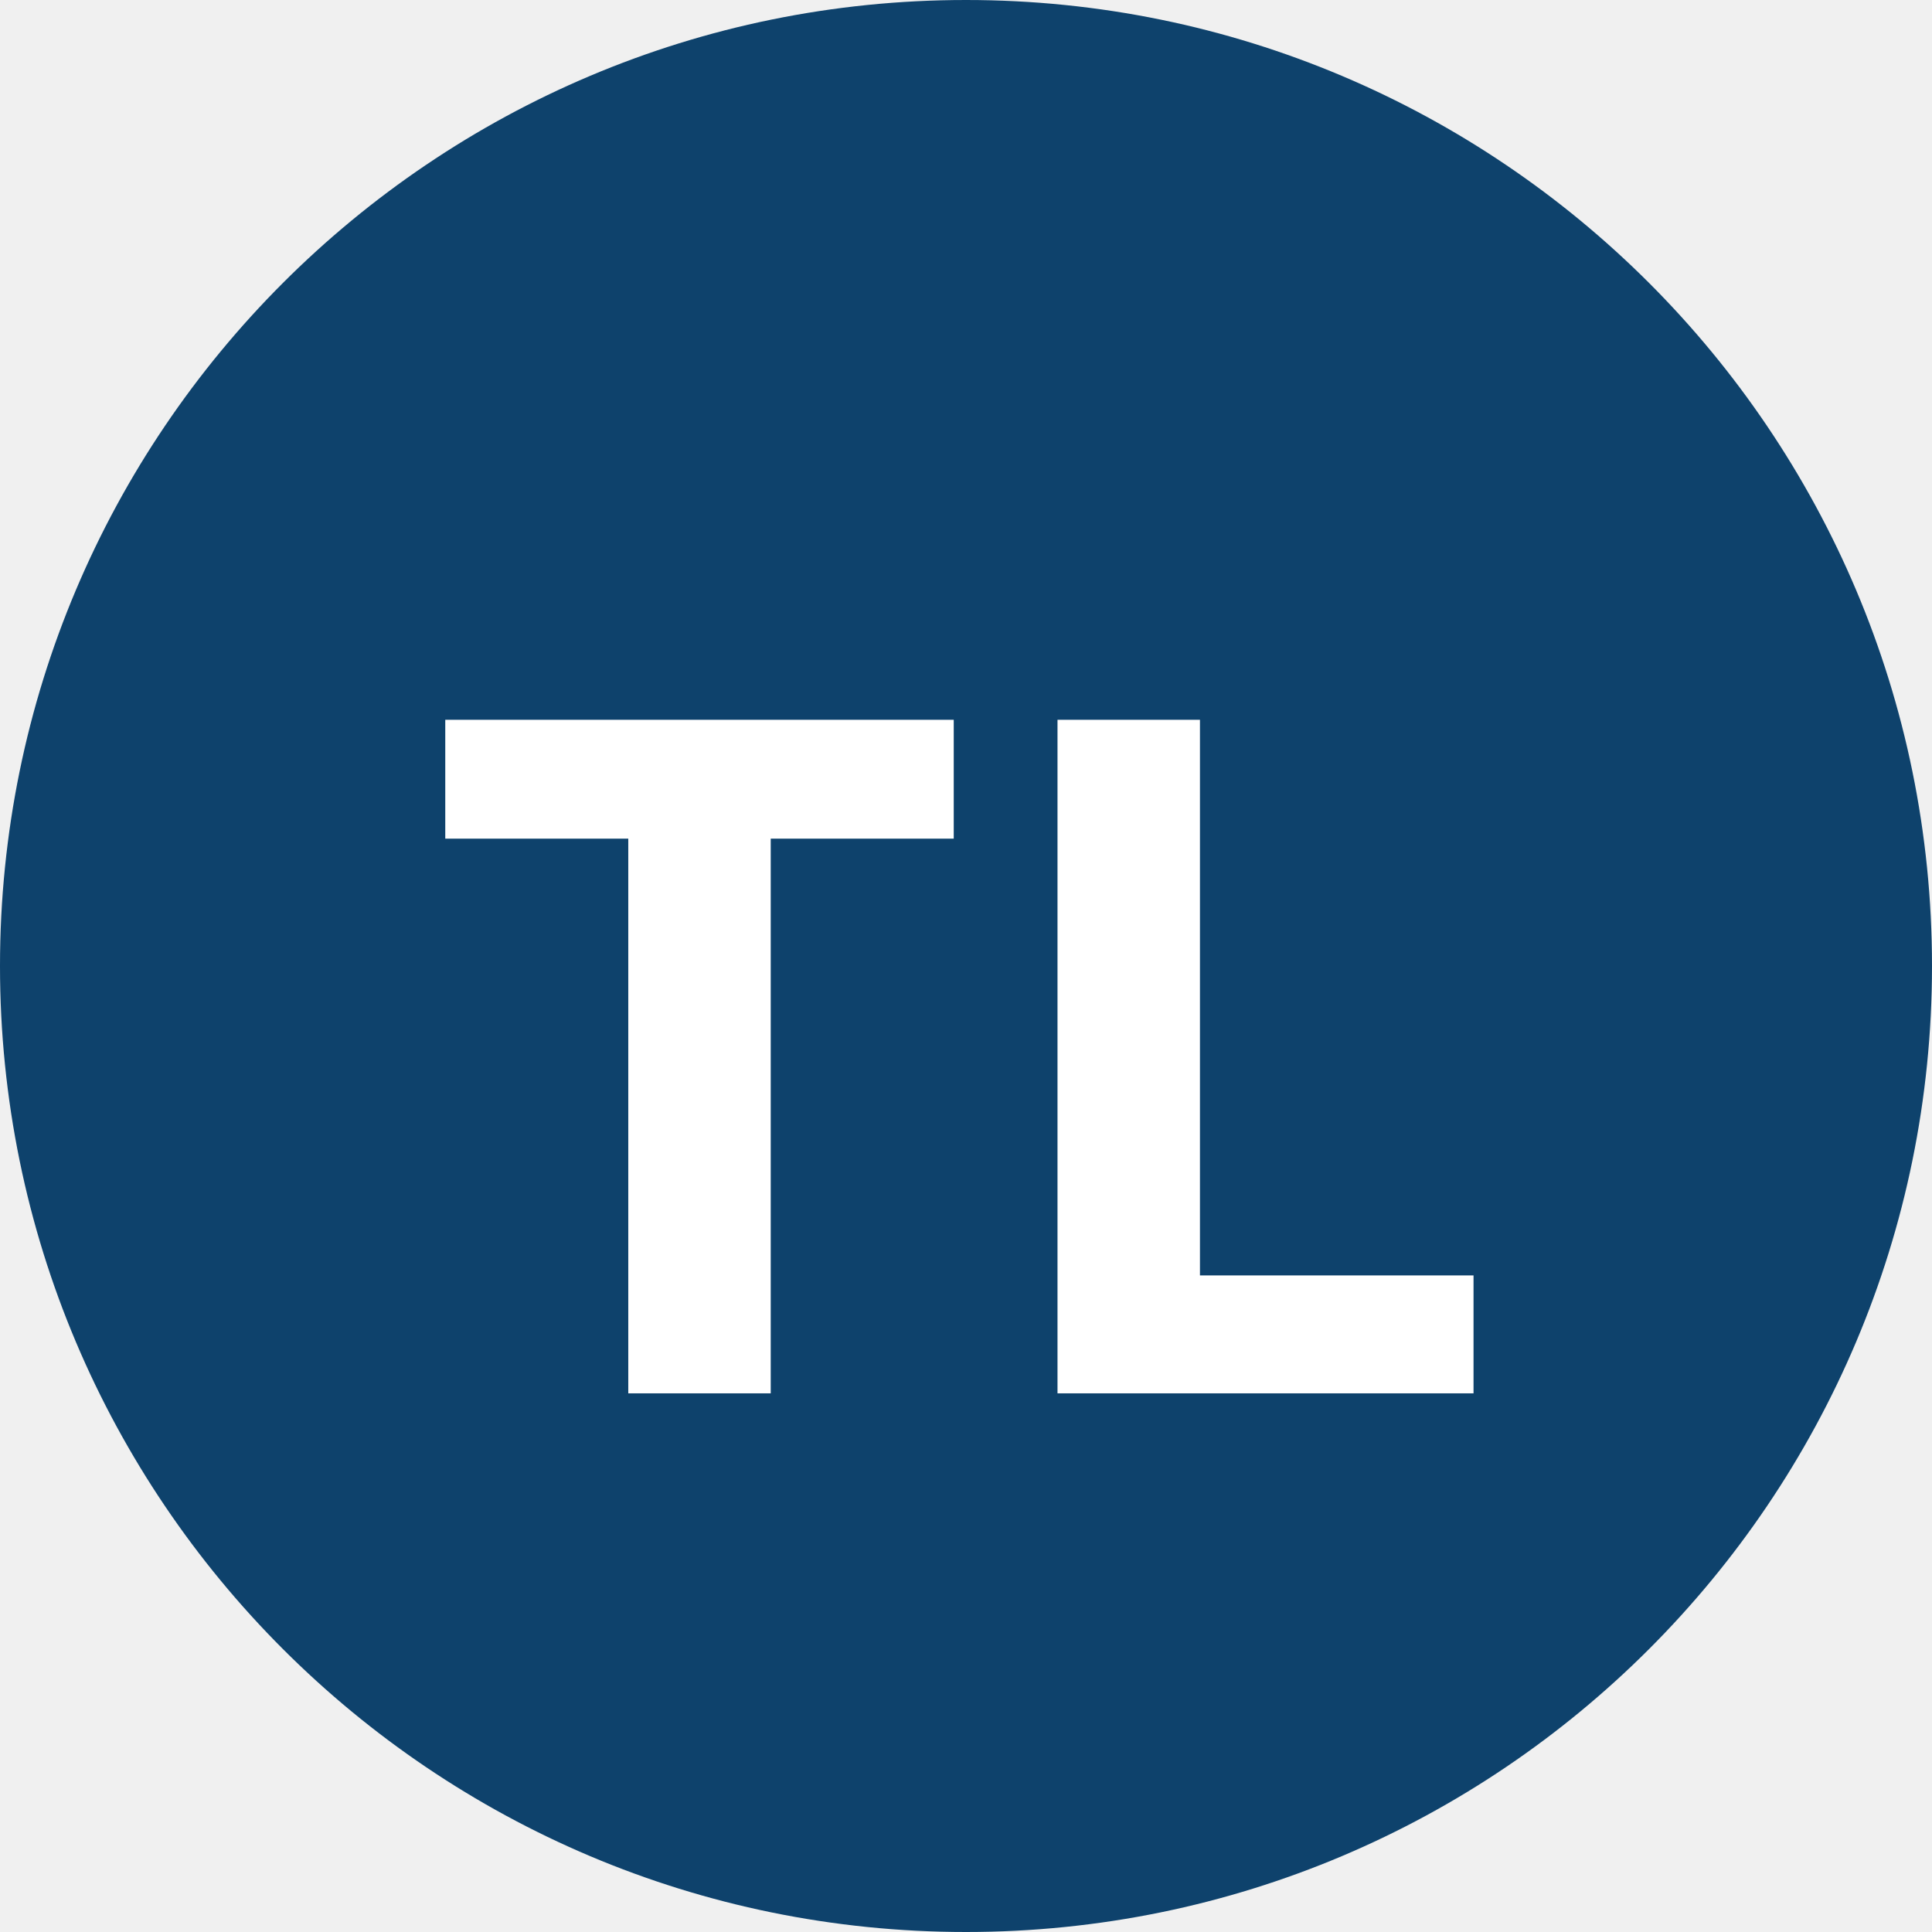
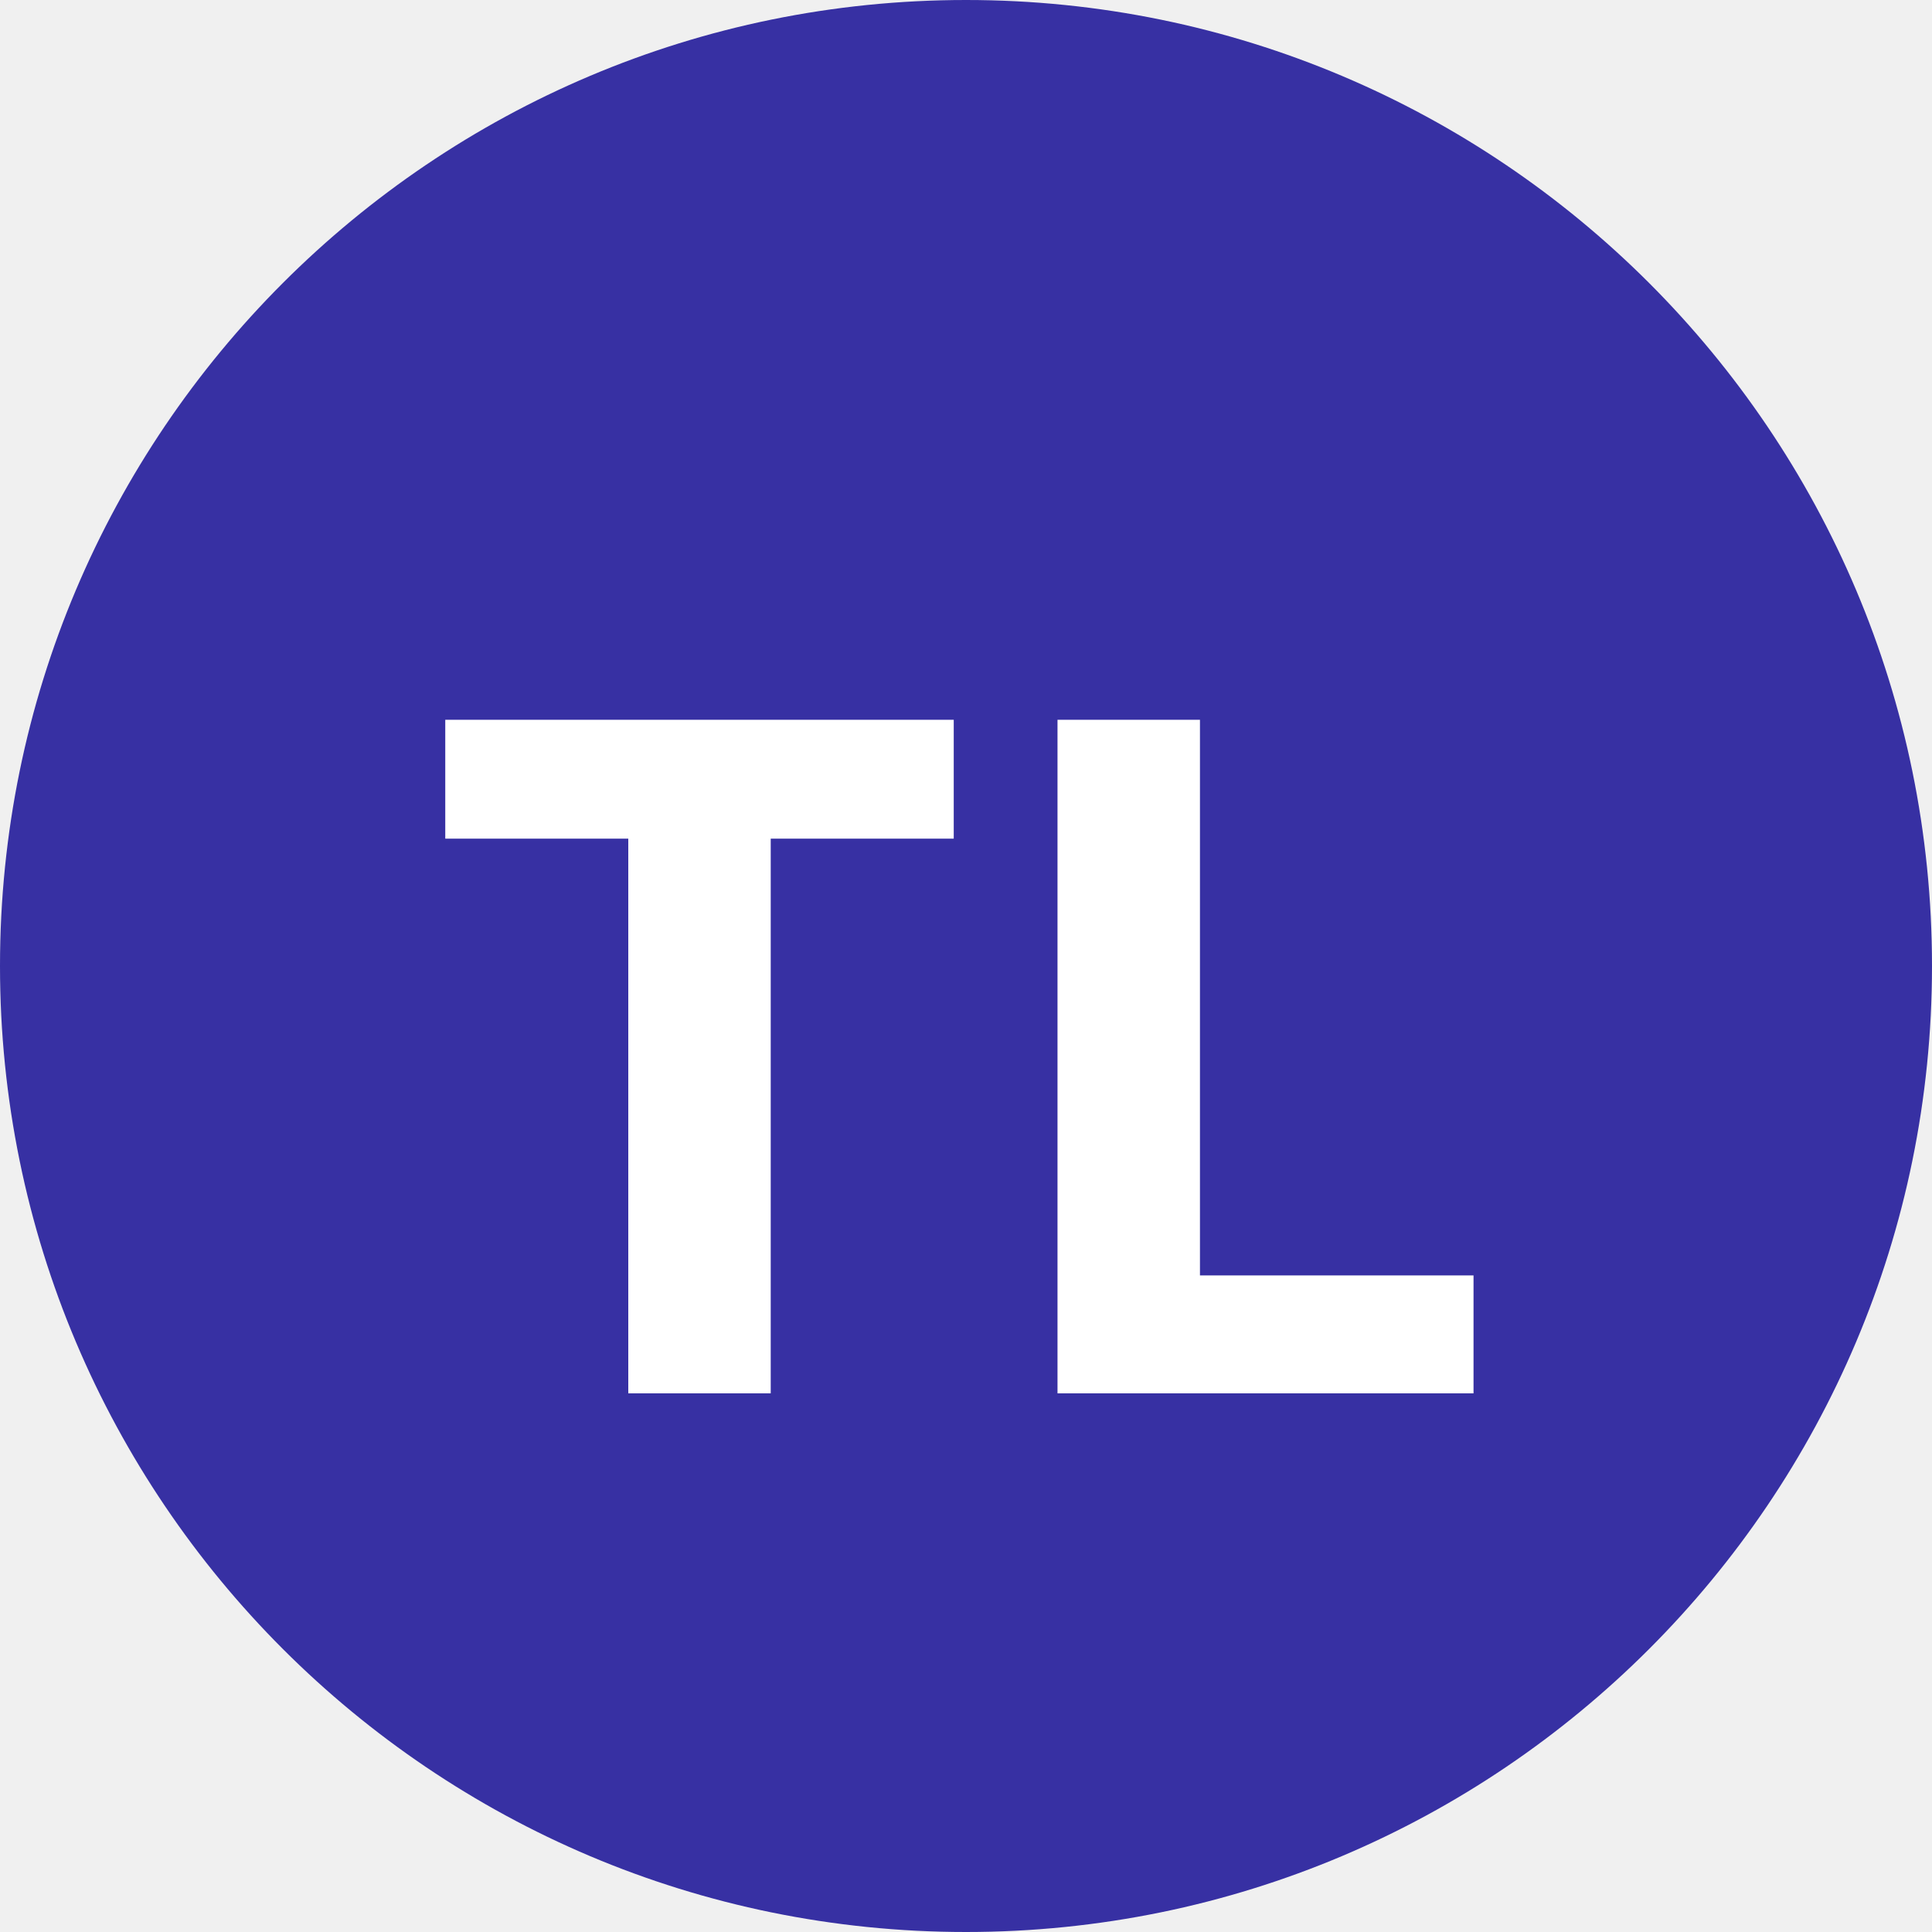
<svg xmlns="http://www.w3.org/2000/svg" viewBox="0 0 512 512">
-   <circle cx="256" cy="256" r="256" fill="#0e426c" />
+   <circle cx="256" cy="256" r="256" fill="#3730a3" />
  <text x="50%" y="50%" dominant-baseline="middle" text-anchor="middle" fill="white" font-family="sans-serif" font-size="250" font-weight="bold" dy=".1em">TL</text>
</svg>
